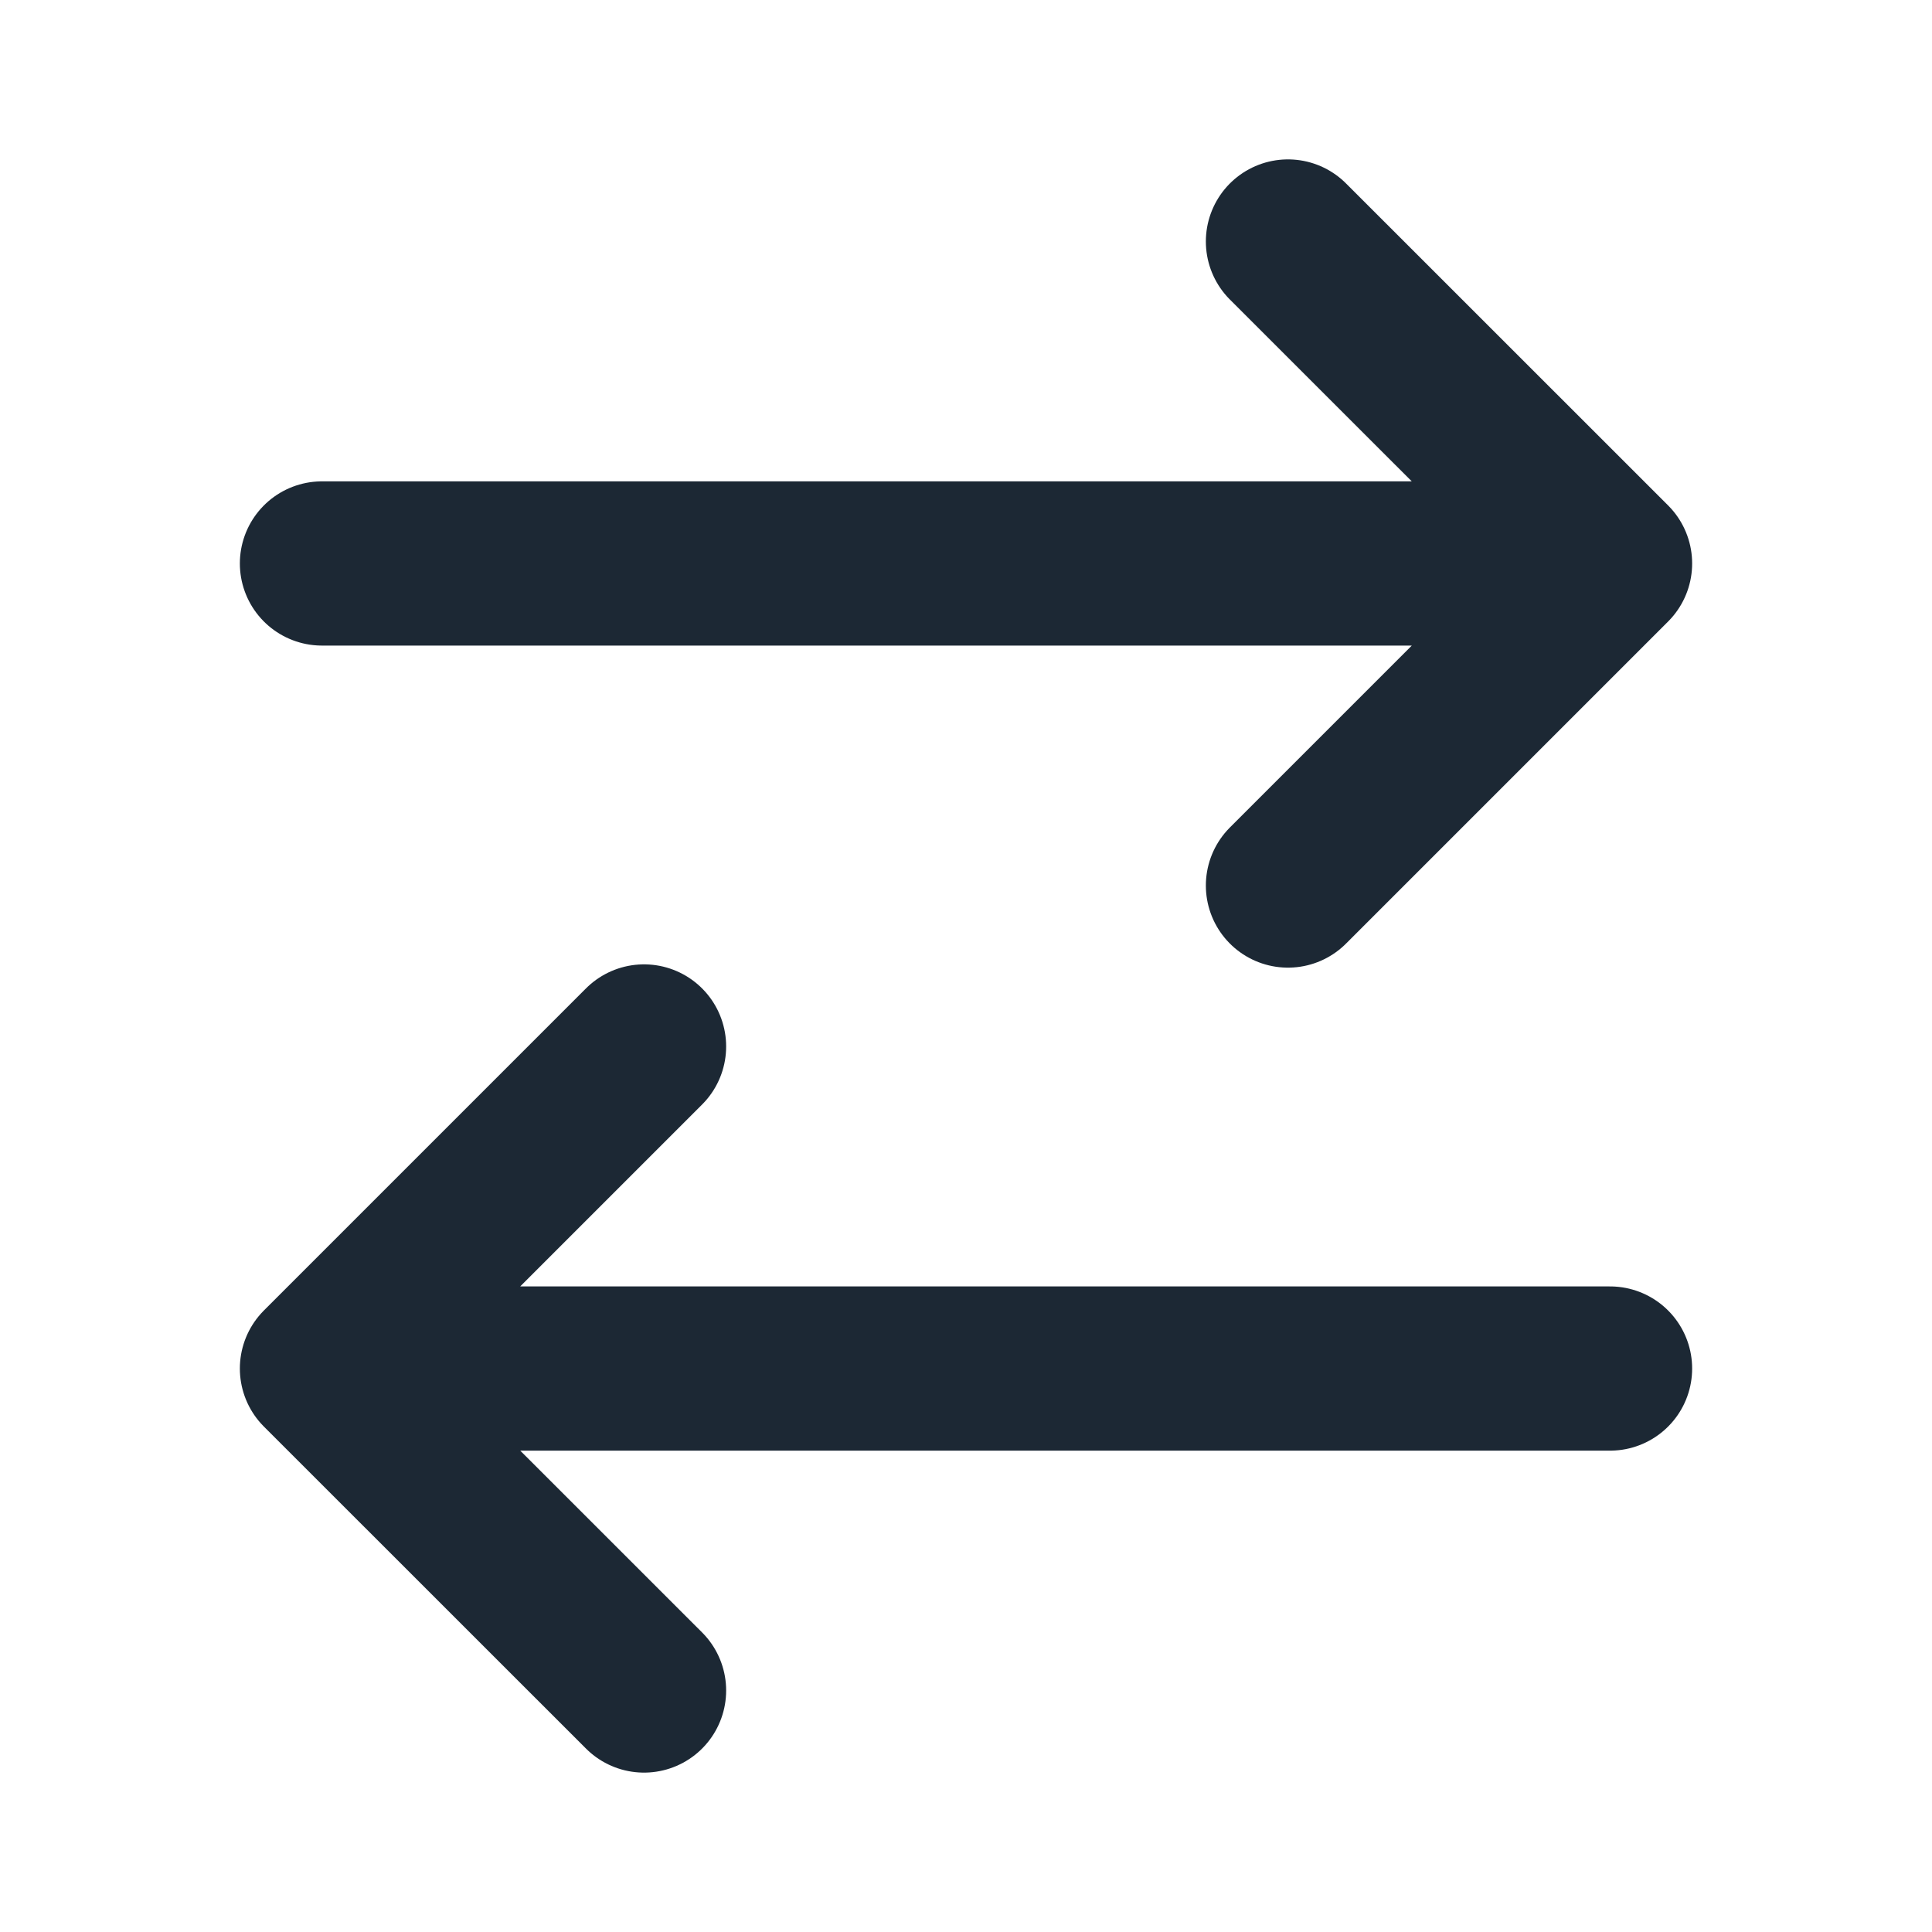
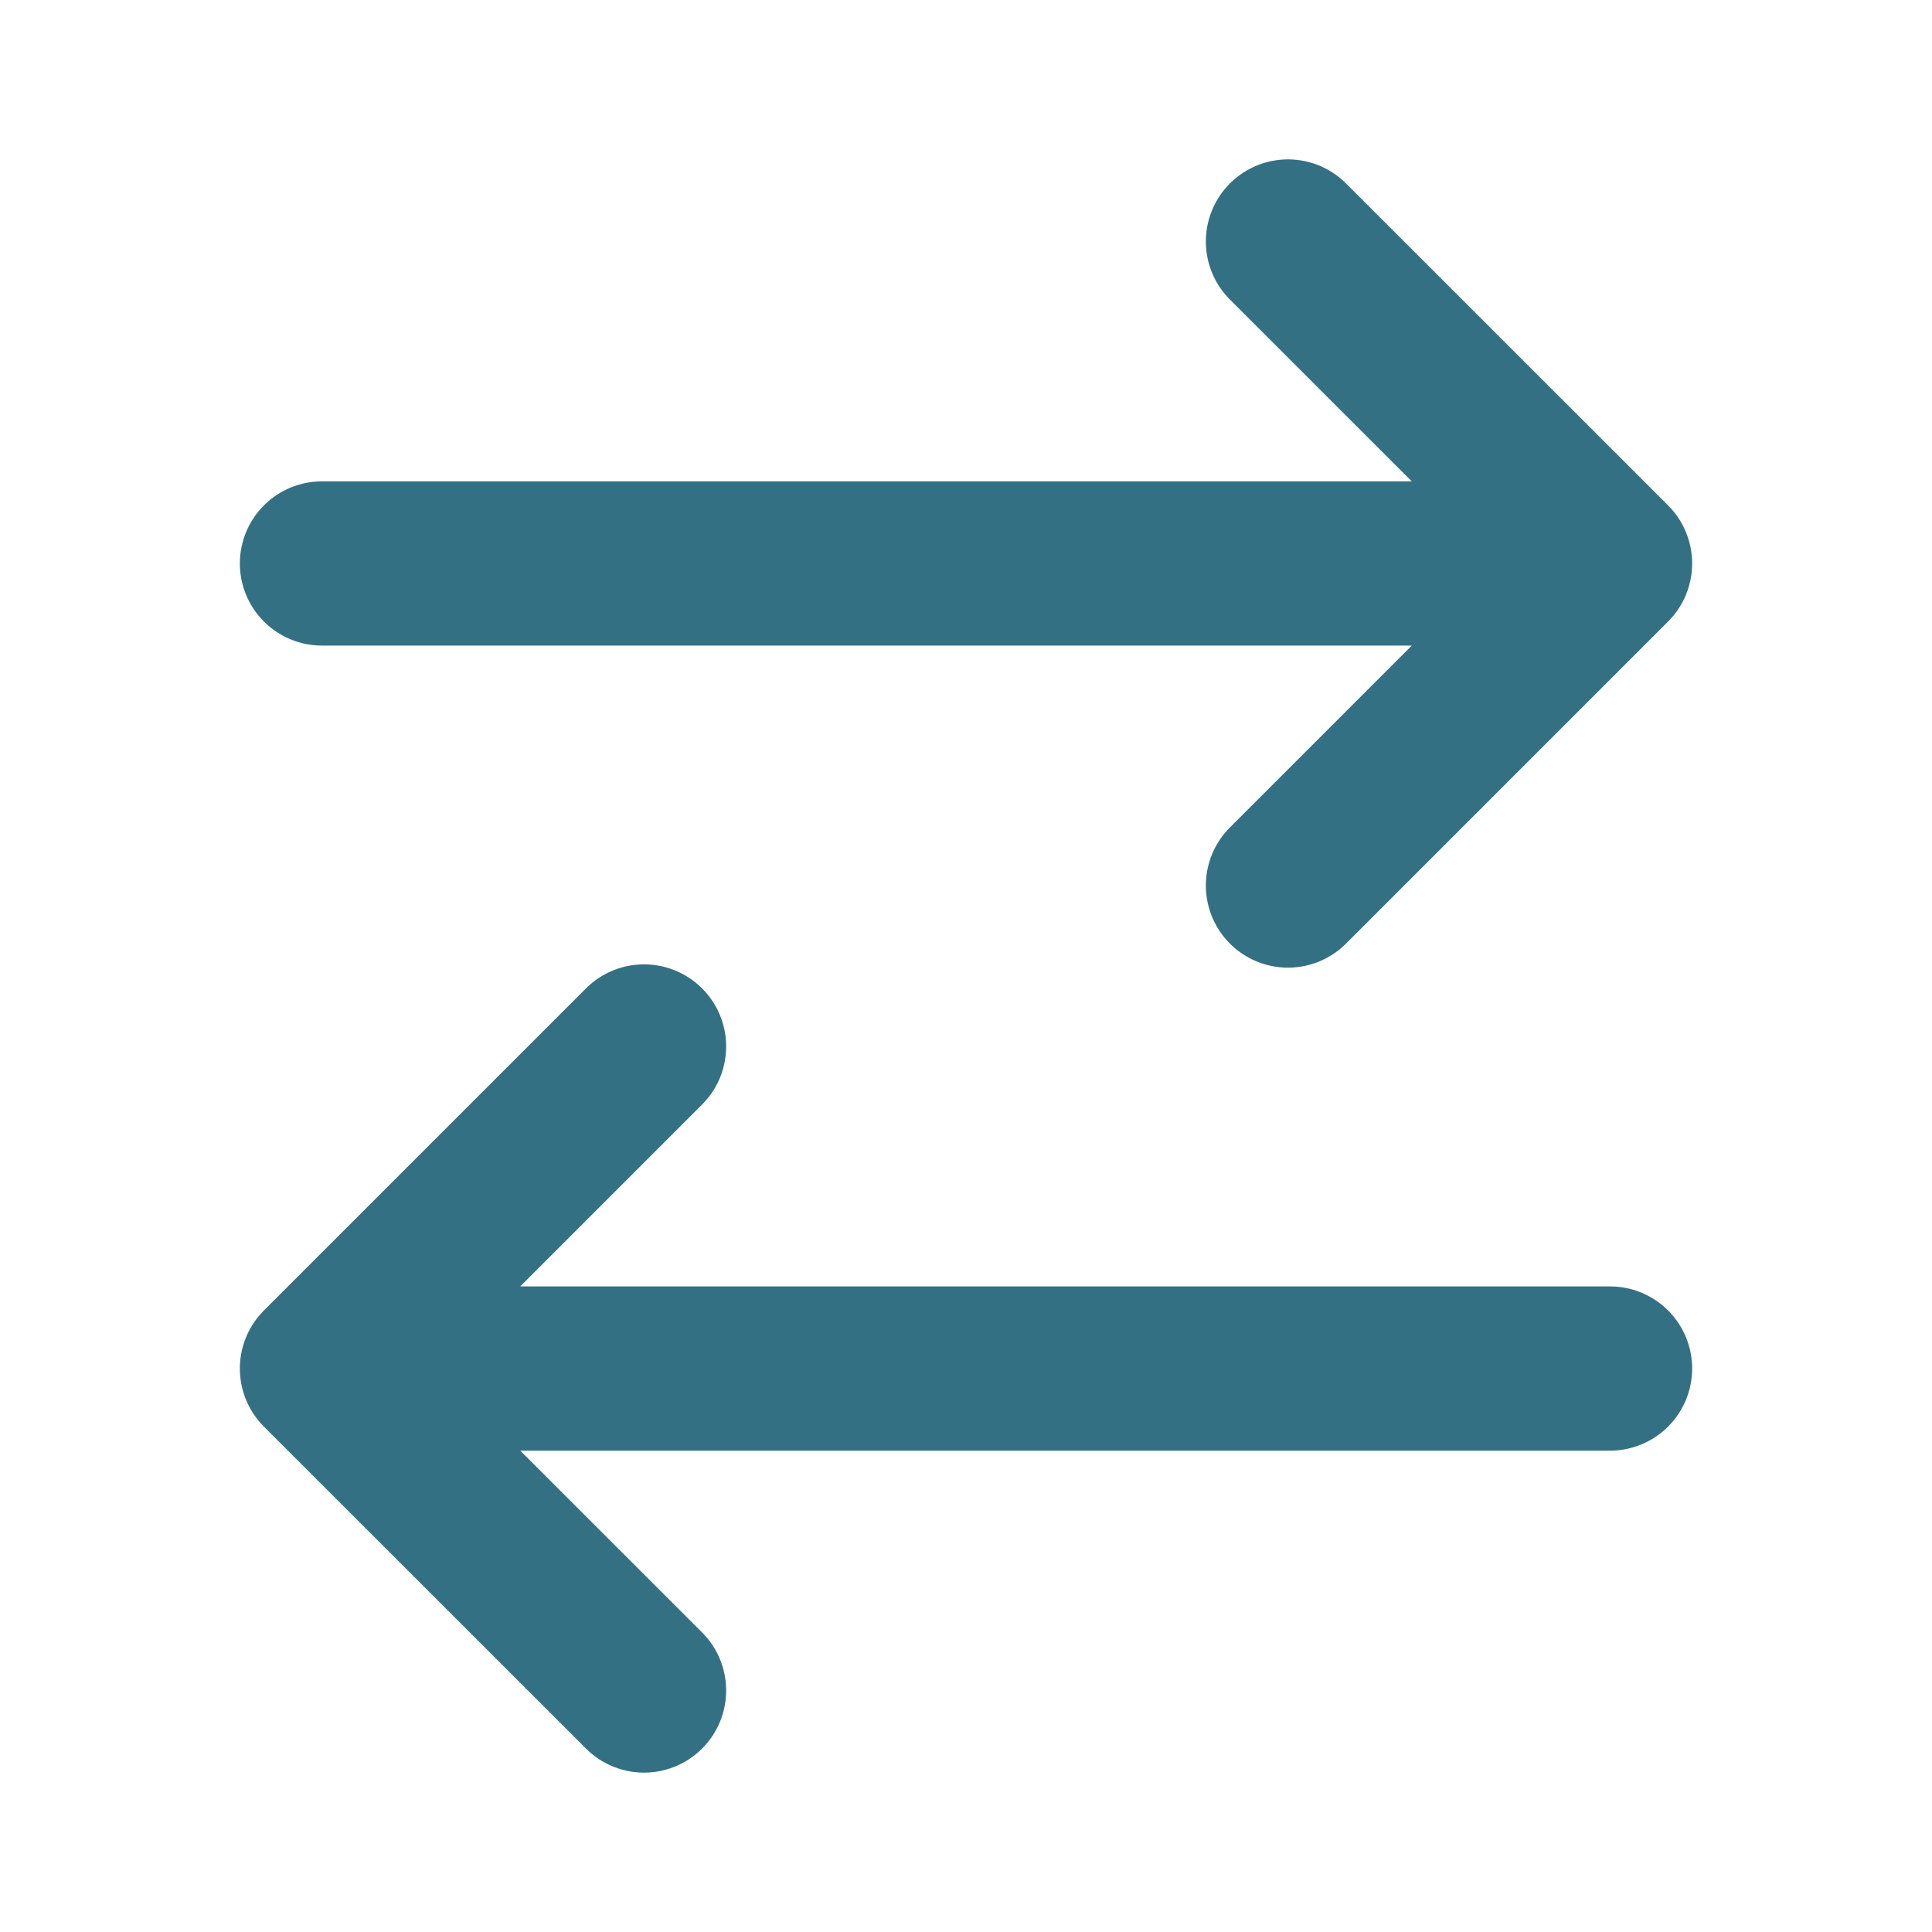
<svg xmlns="http://www.w3.org/2000/svg" preserveAspectRatio="none" overflow="visible" style="display: block;" width="20" height="20" viewBox="0 0 20 20" fill="none">
  <g id="CustomIcon/Change">
-     <path id="Vector" d="M13.333 9.167L16.667 5.833L13.333 2.5M16.667 5.833H3.333M6.667 10.833L3.333 14.167L6.667 17.5M3.333 14.167H16.667" stroke-width="1.7" stroke-linecap="round" stroke-linejoin="round" stroke="#1C2834" />
+     <path id="Vector" d="M13.333 9.167L16.667 5.833L13.333 2.5M16.667 5.833H3.333M6.667 10.833L3.333 14.167L6.667 17.5M3.333 14.167H16.667" stroke-width="1.7" stroke-linecap="round" stroke-linejoin="round" stroke="#337083" />
  </g>
</svg>
